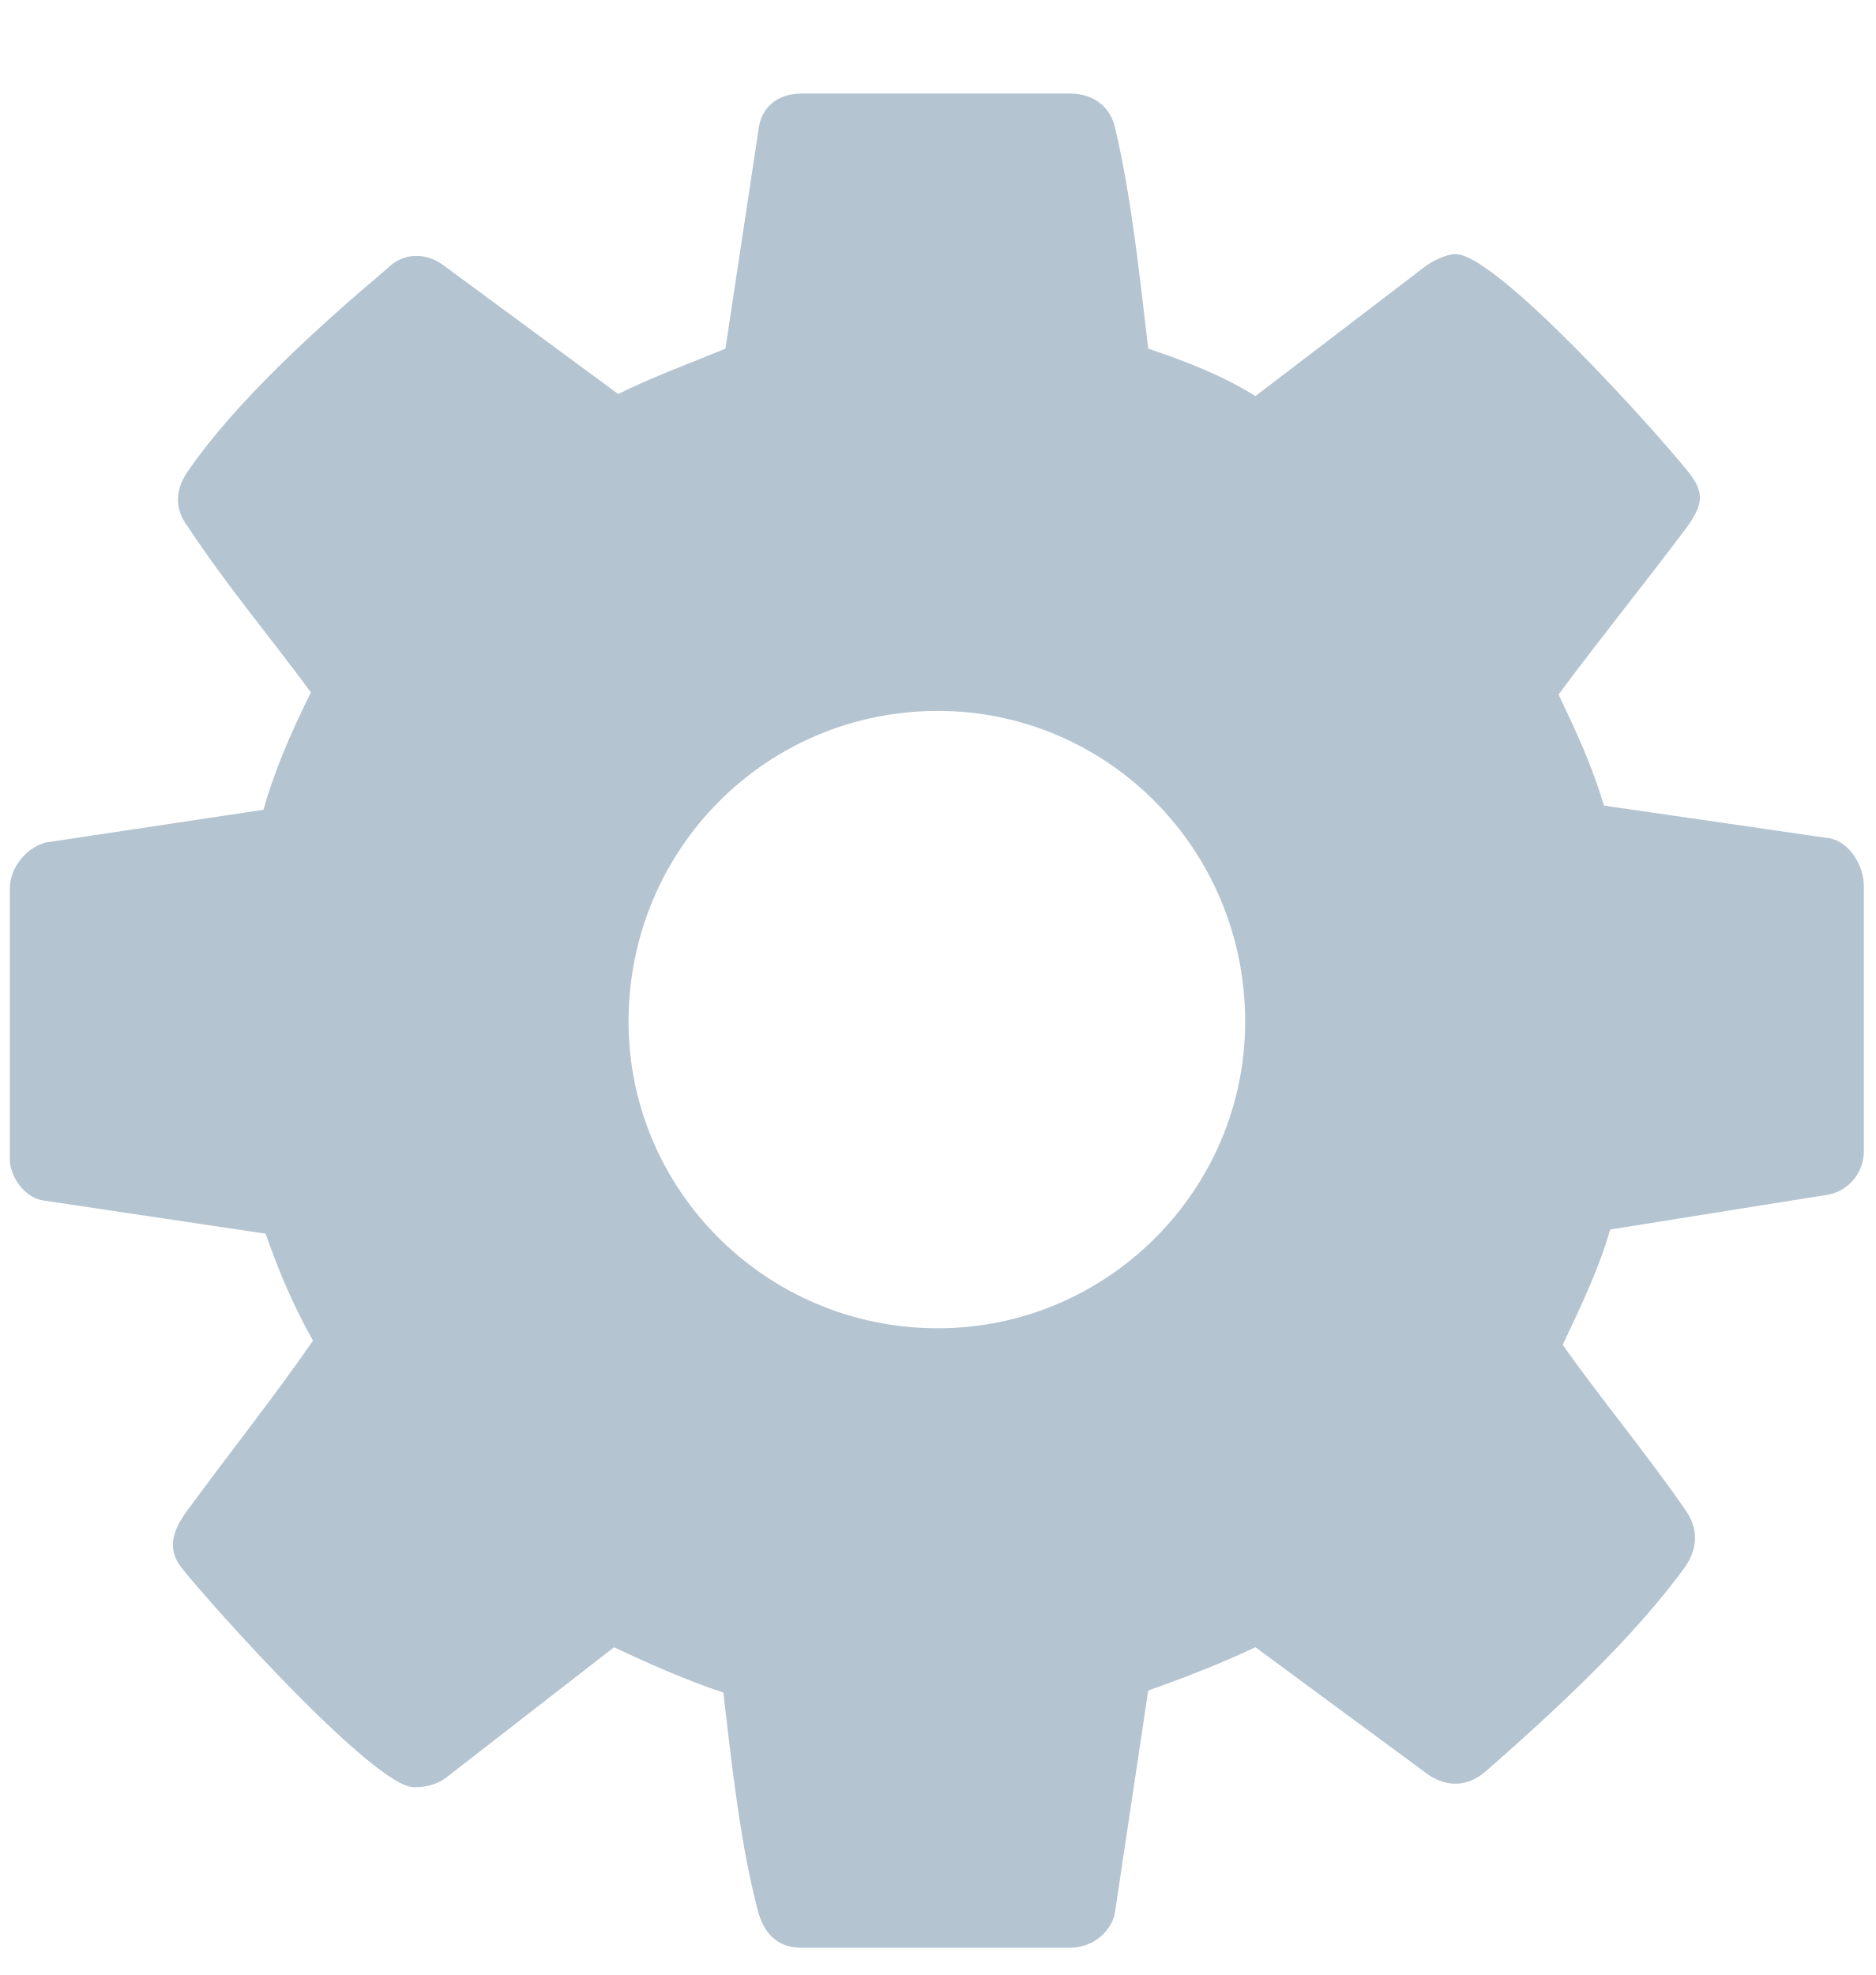
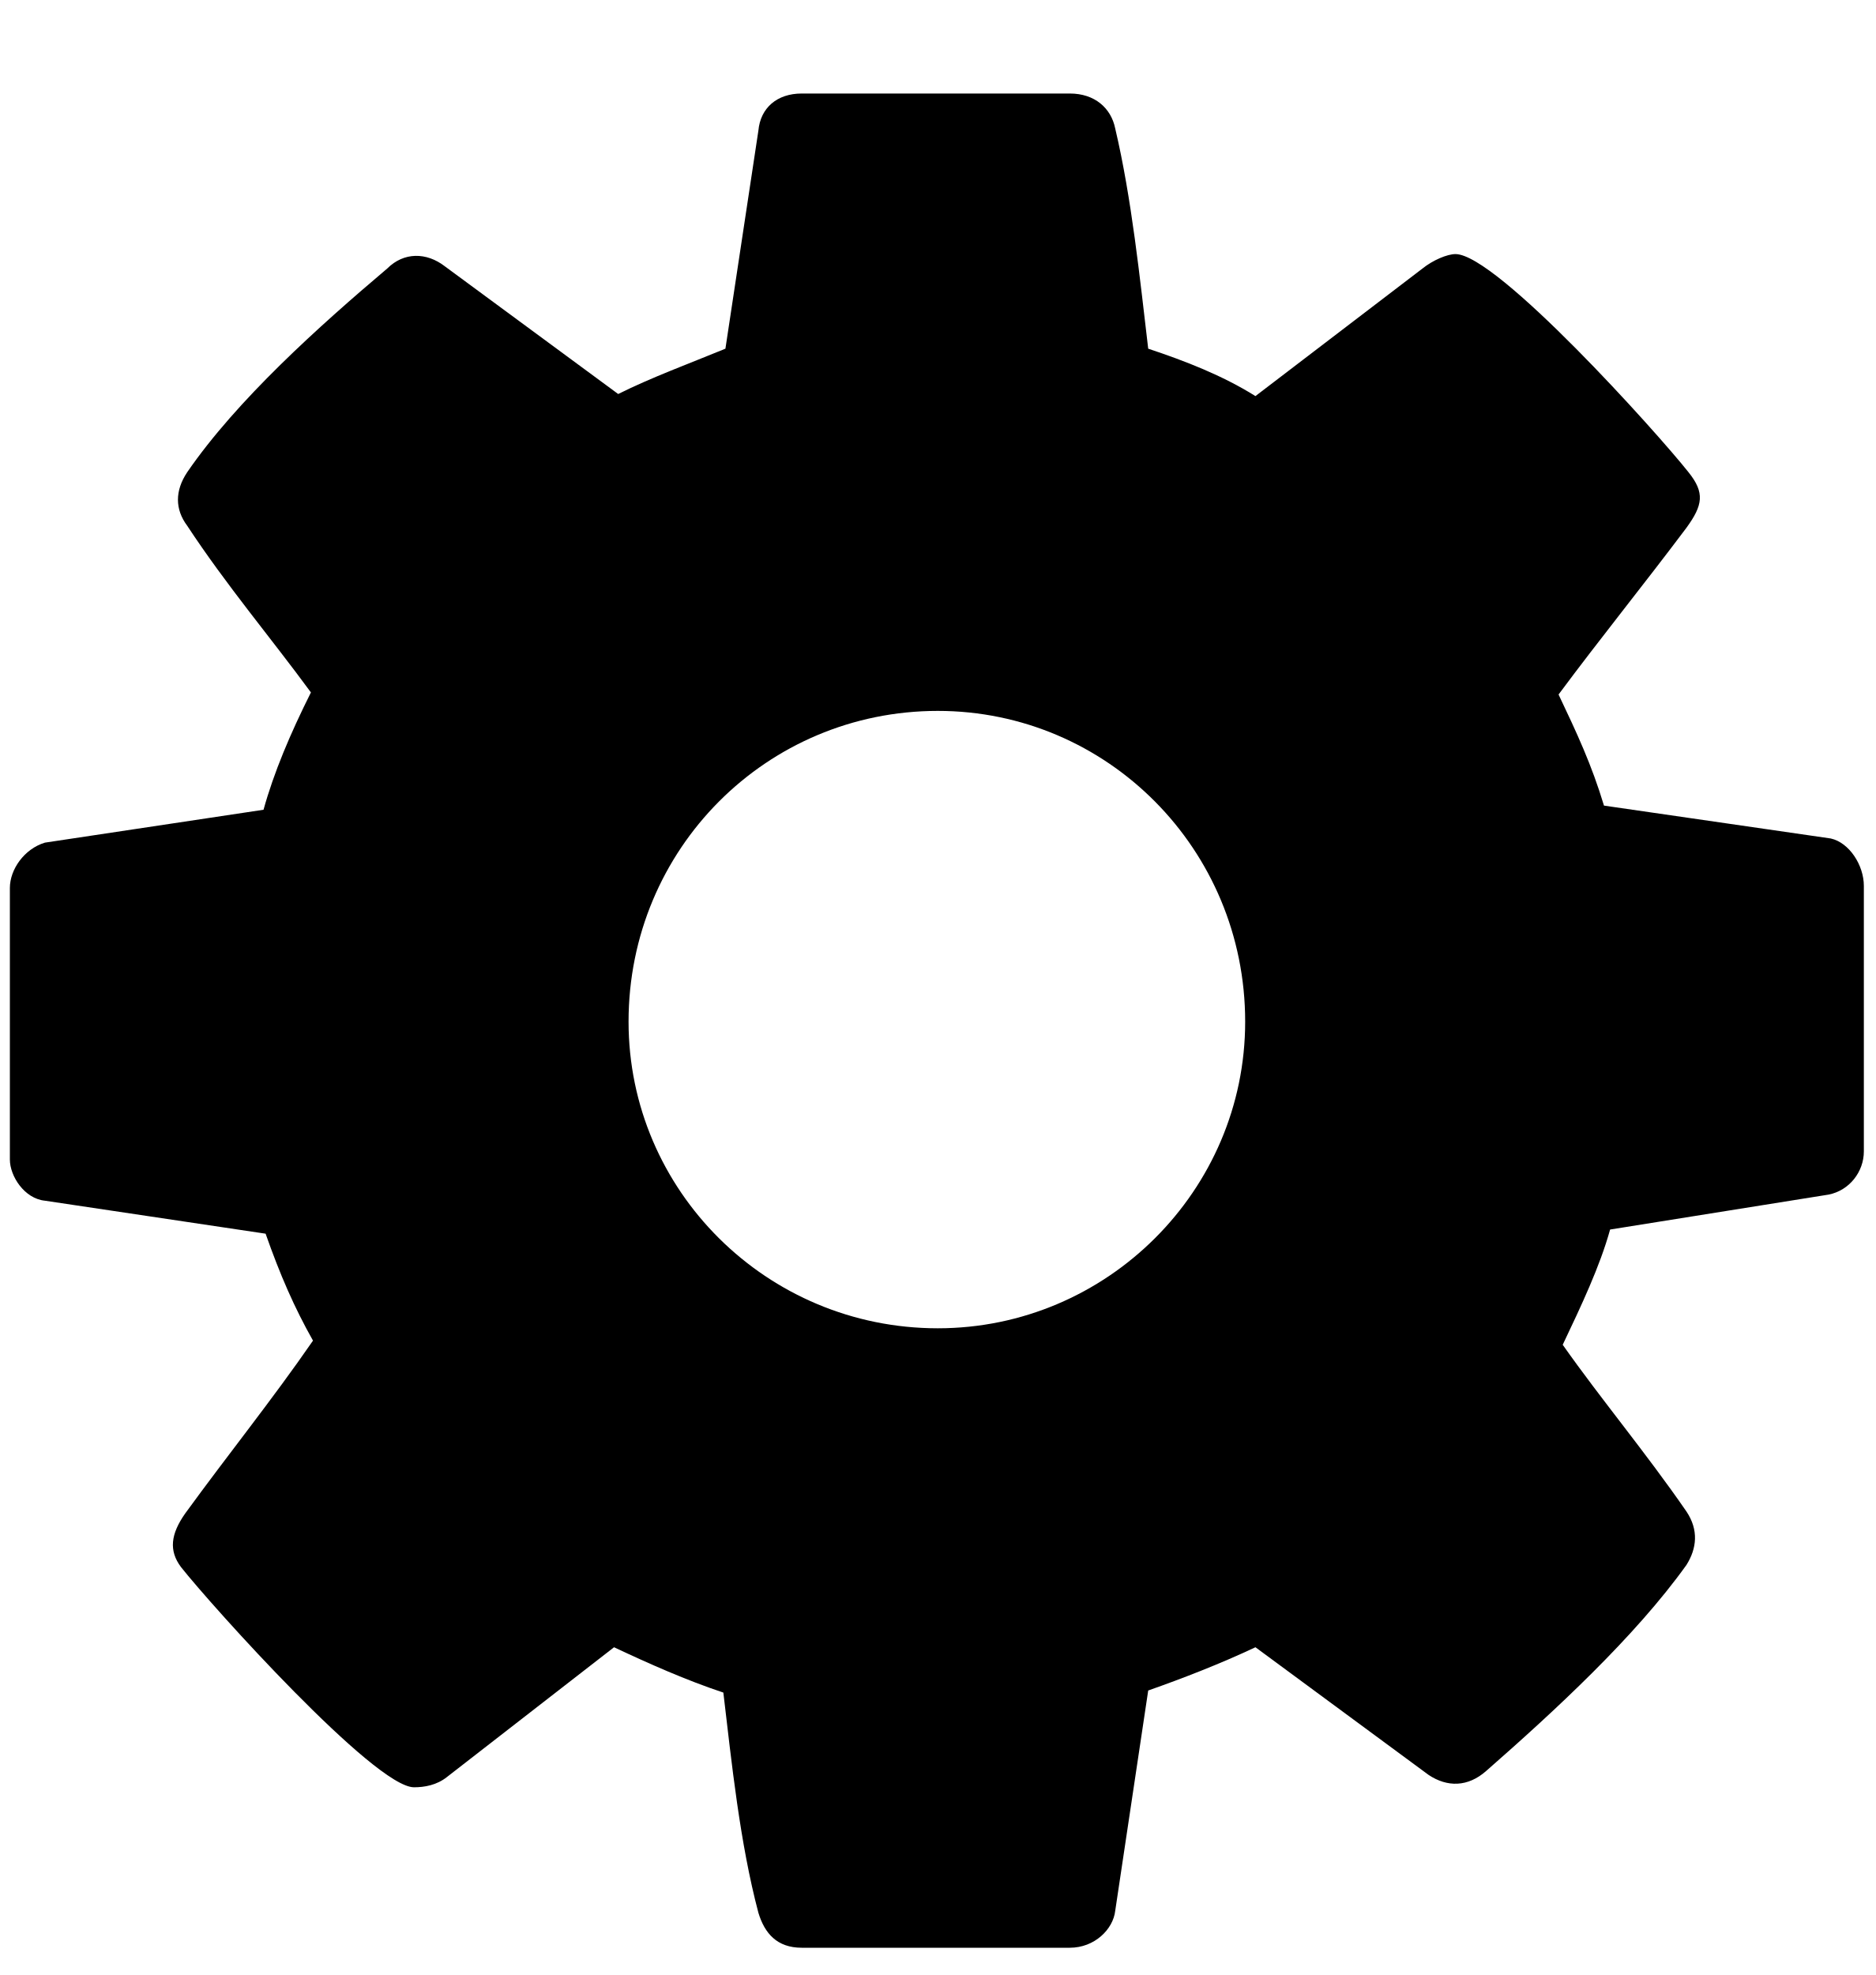
<svg xmlns="http://www.w3.org/2000/svg" width="19" height="20" viewBox="0 0 19 20" fill="none">
-   <path d="M2.669 8.2C2.773 7.824 2.94 7.429 3.149 7.012C2.752 6.47 2.293 5.928 1.896 5.324C1.771 5.157 1.771 4.969 1.896 4.782C2.397 4.052 3.233 3.302 3.922 2.719C4.089 2.552 4.319 2.552 4.507 2.698L6.261 3.99C6.595 3.823 6.992 3.677 7.347 3.531L7.681 1.322C7.702 1.093 7.869 0.947 8.12 0.947H10.835C11.086 0.947 11.253 1.093 11.295 1.302C11.462 2.01 11.545 2.823 11.629 3.531C12.005 3.656 12.381 3.802 12.715 4.011L14.407 2.719C14.511 2.635 14.657 2.573 14.741 2.573C15.159 2.573 16.788 4.386 17.101 4.782C17.268 4.99 17.247 5.115 17.08 5.345C16.642 5.928 16.203 6.47 15.785 7.033C15.973 7.429 16.119 7.741 16.245 8.158L18.542 8.491C18.73 8.533 18.877 8.762 18.877 8.971V11.659C18.877 11.867 18.73 12.055 18.521 12.097L16.307 12.451C16.203 12.826 16.015 13.222 15.827 13.618C16.224 14.181 16.663 14.702 17.08 15.306C17.206 15.494 17.185 15.681 17.08 15.848C16.558 16.577 15.743 17.328 15.054 17.932C14.866 18.099 14.657 18.099 14.469 17.974L12.715 16.681C12.36 16.848 11.984 16.994 11.629 17.119L11.295 19.349C11.274 19.537 11.086 19.724 10.835 19.724H8.12C7.869 19.724 7.744 19.578 7.681 19.37C7.493 18.661 7.41 17.849 7.326 17.14C6.95 17.015 6.574 16.848 6.219 16.681L4.528 17.994C4.423 18.078 4.298 18.099 4.193 18.099C3.796 18.099 2.146 16.265 1.833 15.869C1.708 15.702 1.729 15.535 1.875 15.327C2.314 14.723 2.752 14.181 3.17 13.576C2.982 13.243 2.836 12.909 2.69 12.493L0.455 12.159C0.246 12.138 0.1 11.909 0.1 11.742V8.992C0.1 8.804 0.246 8.596 0.455 8.533L2.669 8.2ZM9.498 13.451C11.211 13.451 12.611 12.055 12.611 10.346C12.611 8.596 11.211 7.199 9.498 7.199C7.765 7.199 6.366 8.596 6.366 10.346C6.366 12.055 7.765 13.451 9.498 13.451Z" fill="#B4C4D1" />
+   <path d="M2.669 8.2C2.773 7.824 2.94 7.429 3.149 7.012C2.752 6.47 2.293 5.928 1.896 5.324C1.771 5.157 1.771 4.969 1.896 4.782C2.397 4.052 3.233 3.302 3.922 2.719C4.089 2.552 4.319 2.552 4.507 2.698L6.261 3.99C6.595 3.823 6.992 3.677 7.347 3.531L7.681 1.322C7.702 1.093 7.869 0.947 8.12 0.947H10.835C11.086 0.947 11.253 1.093 11.295 1.302C11.462 2.01 11.545 2.823 11.629 3.531C12.005 3.656 12.381 3.802 12.715 4.011L14.407 2.719C14.511 2.635 14.657 2.573 14.741 2.573C15.159 2.573 16.788 4.386 17.101 4.782C17.268 4.99 17.247 5.115 17.08 5.345C16.642 5.928 16.203 6.47 15.785 7.033C15.973 7.429 16.119 7.741 16.245 8.158L18.542 8.491C18.73 8.533 18.877 8.762 18.877 8.971V11.659C18.877 11.867 18.73 12.055 18.521 12.097L16.307 12.451C16.203 12.826 16.015 13.222 15.827 13.618C16.224 14.181 16.663 14.702 17.08 15.306C17.206 15.494 17.185 15.681 17.08 15.848C16.558 16.577 15.743 17.328 15.054 17.932C14.866 18.099 14.657 18.099 14.469 17.974L12.715 16.681C12.36 16.848 11.984 16.994 11.629 17.119L11.295 19.349C11.274 19.537 11.086 19.724 10.835 19.724H8.12C7.869 19.724 7.744 19.578 7.681 19.37C7.493 18.661 7.41 17.849 7.326 17.14C6.95 17.015 6.574 16.848 6.219 16.681L4.528 17.994C4.423 18.078 4.298 18.099 4.193 18.099C3.796 18.099 2.146 16.265 1.833 15.869C1.708 15.702 1.729 15.535 1.875 15.327C2.314 14.723 2.752 14.181 3.17 13.576C2.982 13.243 2.836 12.909 2.69 12.493L0.455 12.159C0.246 12.138 0.1 11.909 0.1 11.742V8.992C0.1 8.804 0.246 8.596 0.455 8.533L2.669 8.2ZM9.498 13.451C11.211 13.451 12.611 12.055 12.611 10.346C12.611 8.596 11.211 7.199 9.498 7.199C7.765 7.199 6.366 8.596 6.366 10.346C6.366 12.055 7.765 13.451 9.498 13.451Z" fill="currentColor" />
</svg>
